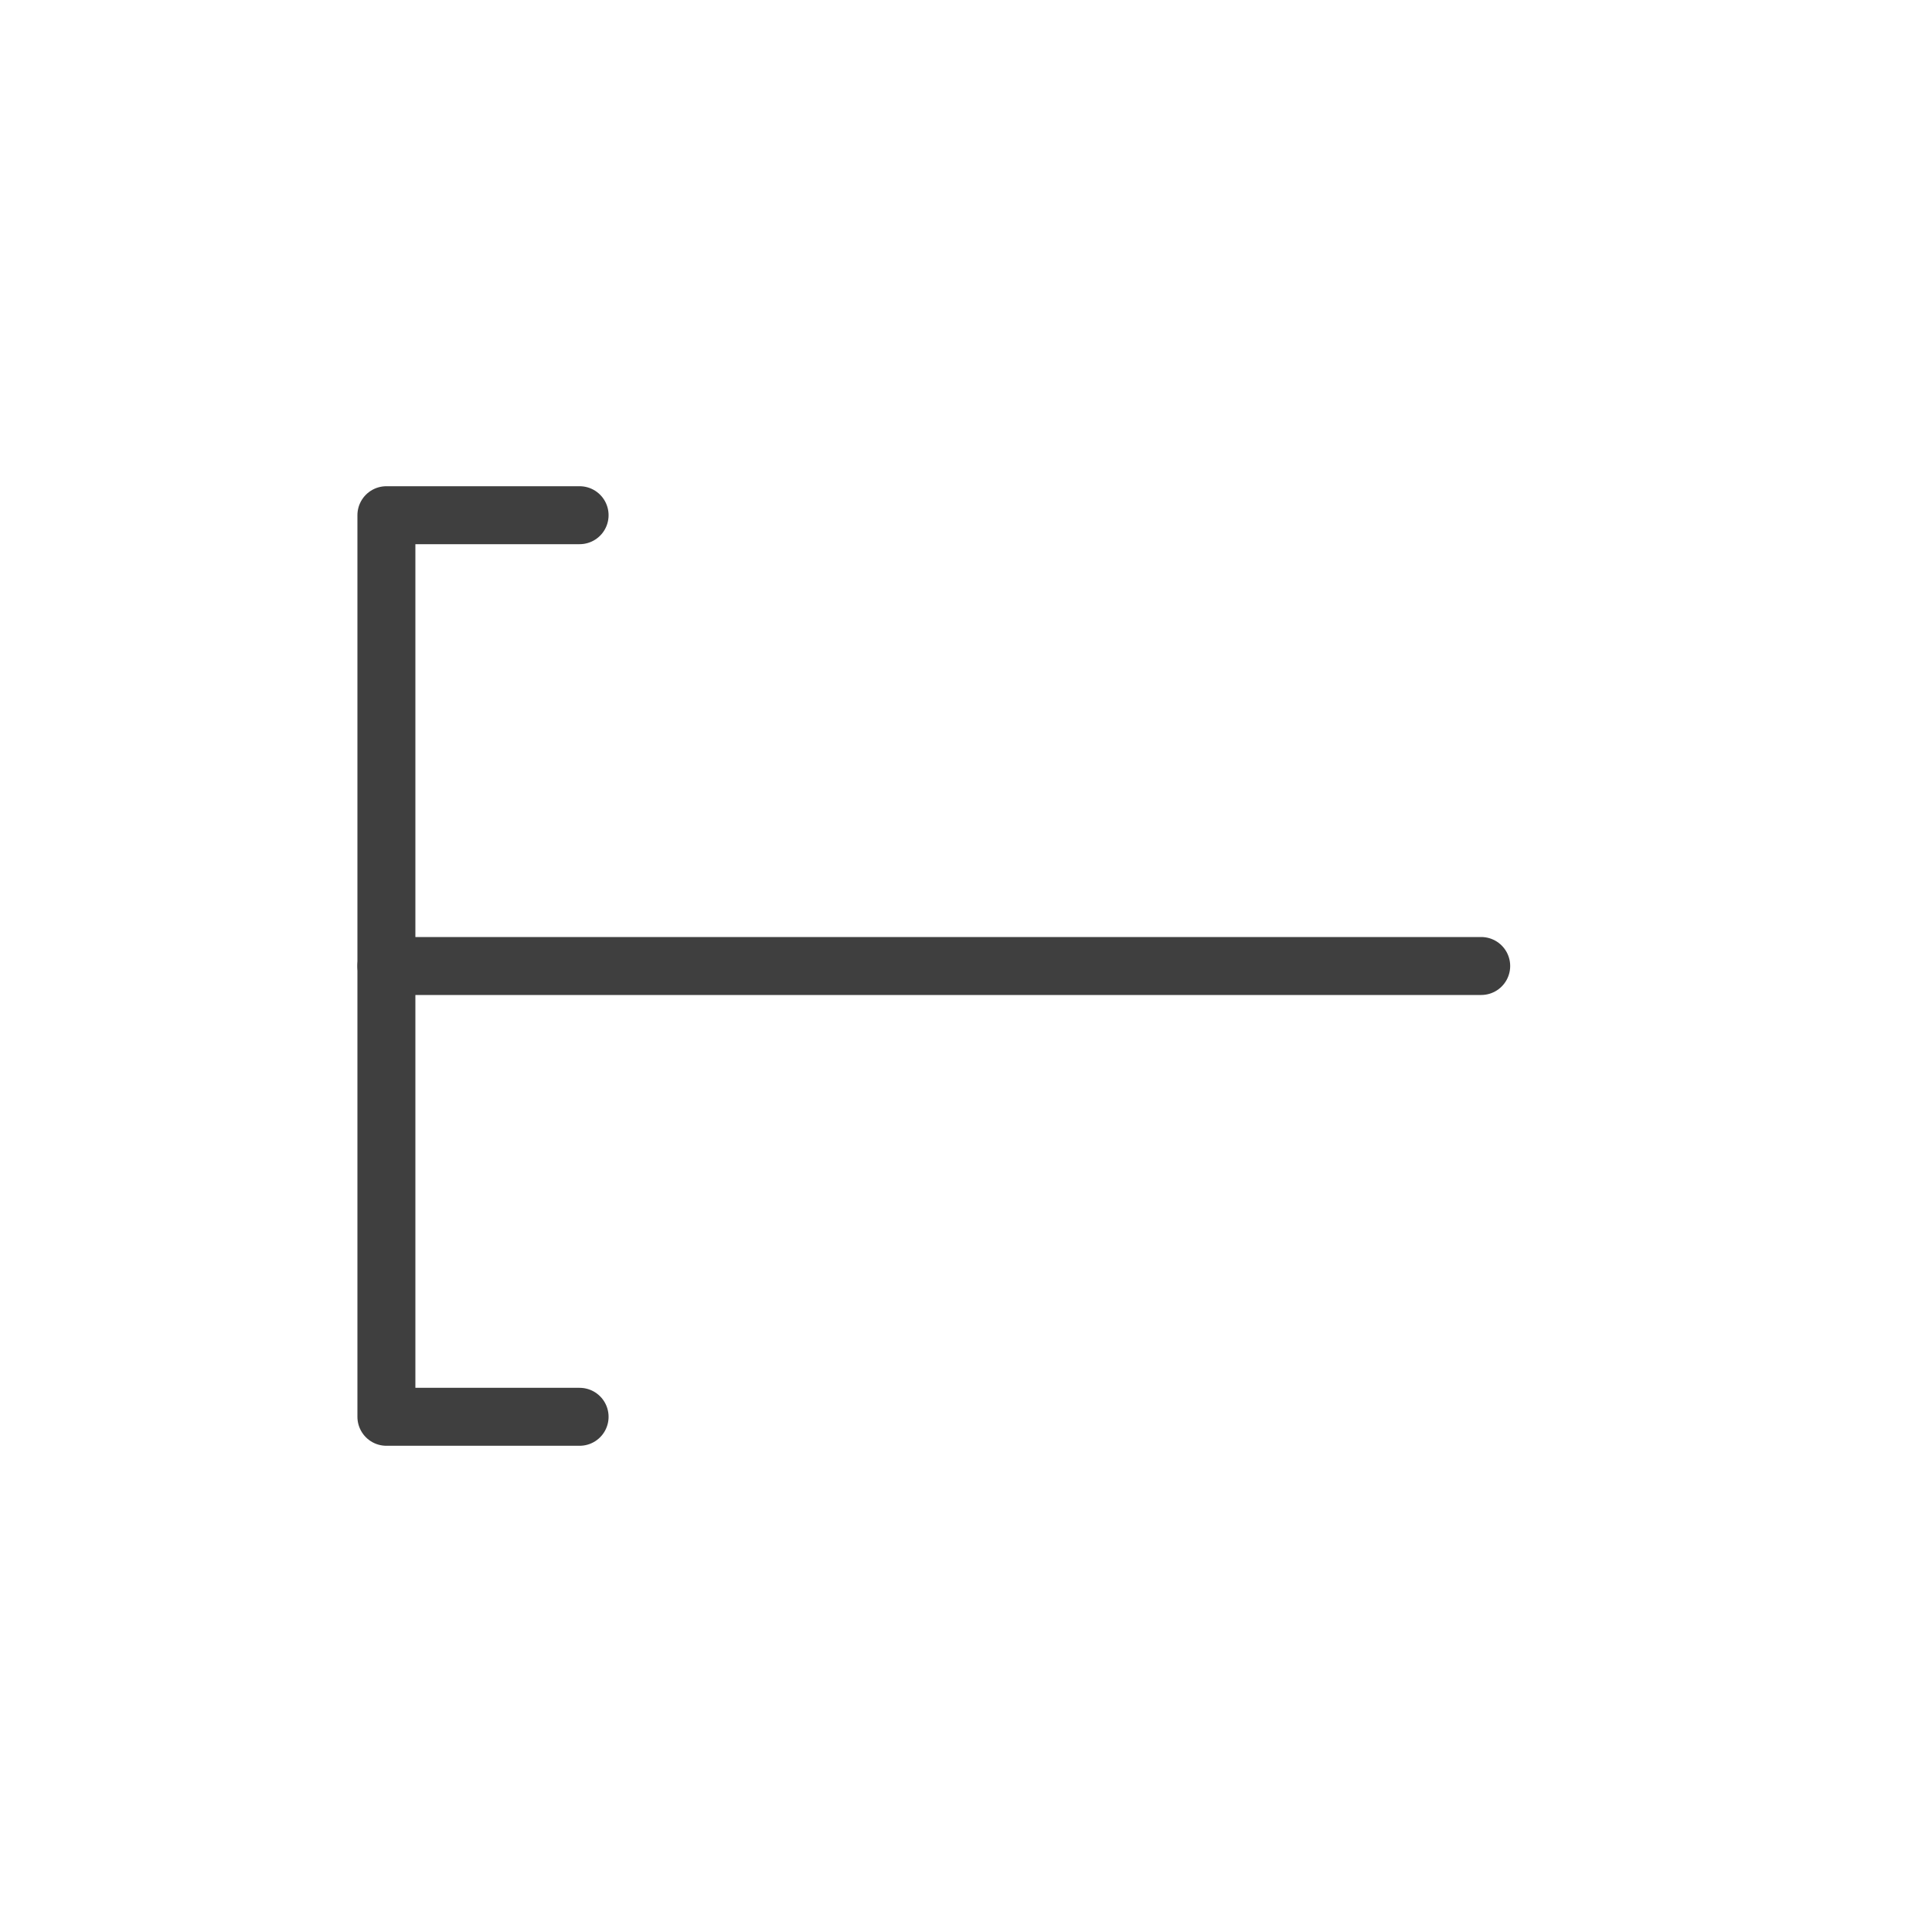
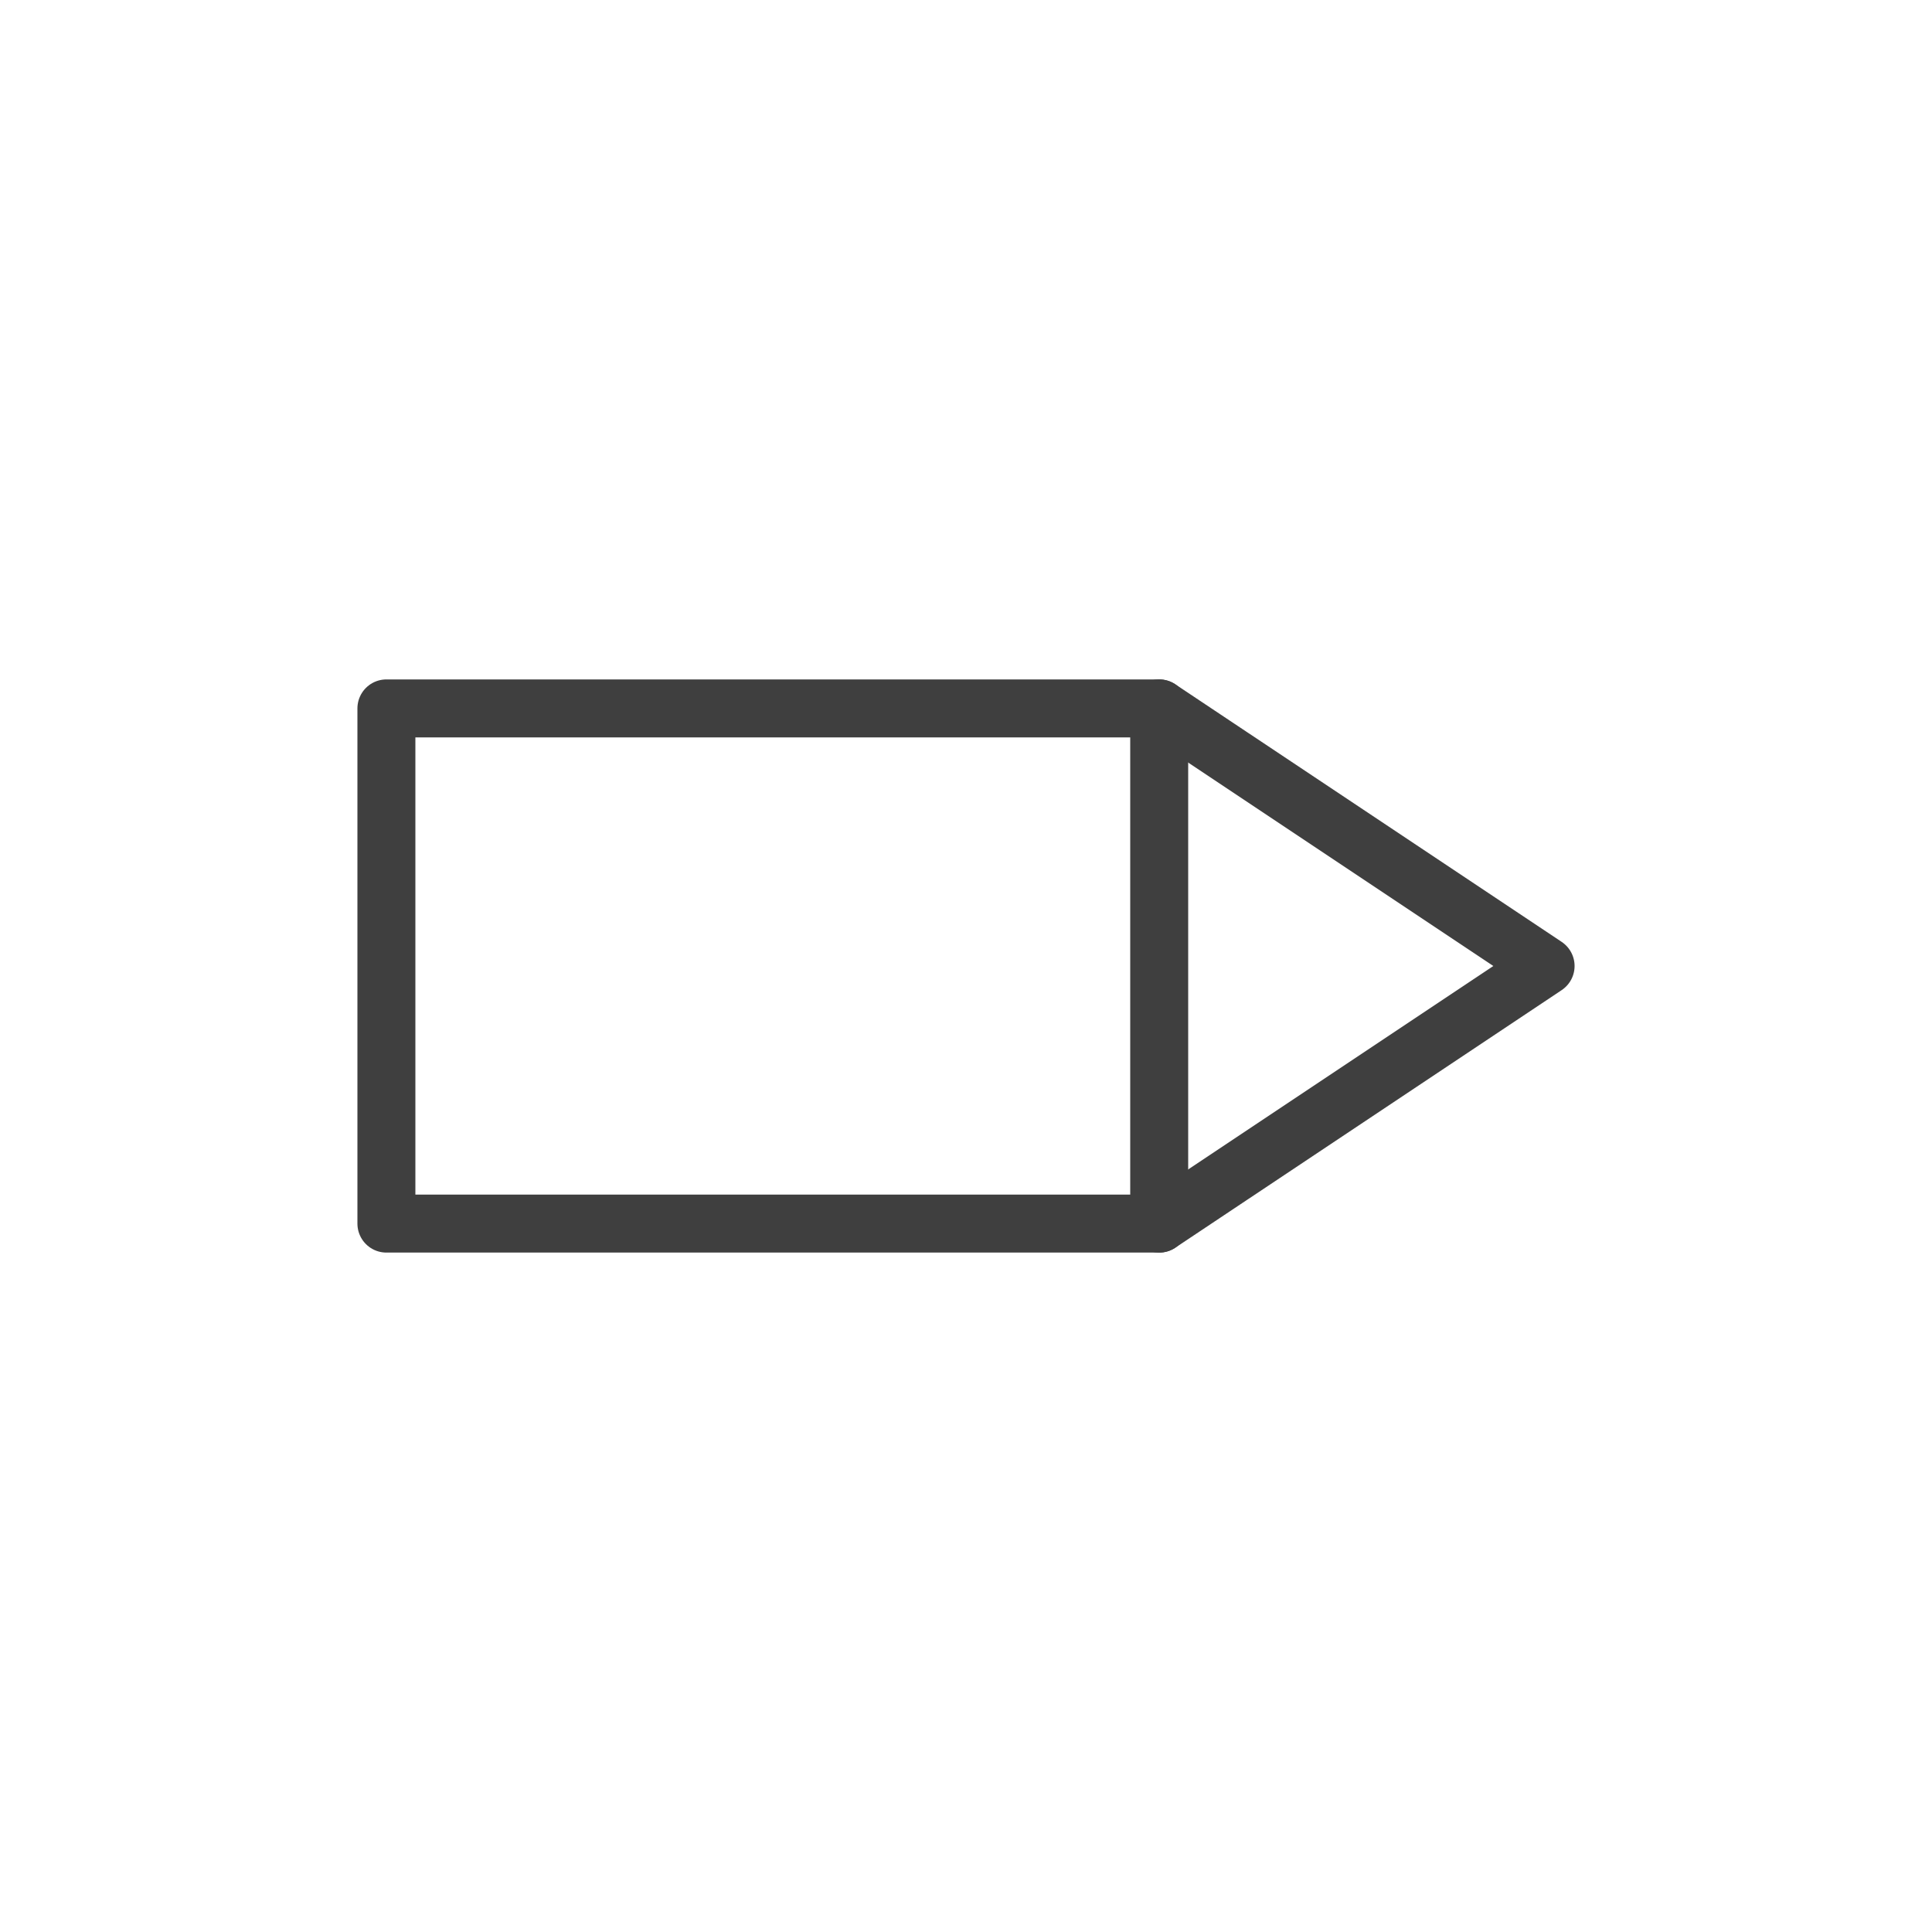
<svg xmlns="http://www.w3.org/2000/svg" viewBox="0 0 60 60" width="66">
  <style>
    g.sym { stroke:#3f3f3f; fill:none; stroke-linecap:round; stroke-linejoin:round }
    g.sym text { stroke:none; fill:#3f3f3f }
    g.sym .solid { fill:#3f3f3f; stroke:none }
    @media (prefers-color-scheme: dark) {
      g.sym { stroke:#c9c9c9 }
      g.sym text { fill:#c9c9c9 }
      g.sym .solid { fill:#c9c9c9 }
    }
  </style>
  <g class="sym" stroke-width="1.8">
-     <path d="M 18 16 L 12 16 L 12 44 L 18 44" />
-     <line x1="12" y1="30" x2="46" y2="30" />
+     <rect x="12" y="22" width="24" height="16" />
+     <path d="M 36 22 L 48 30 L 36 38" />
  </g>
</svg>
